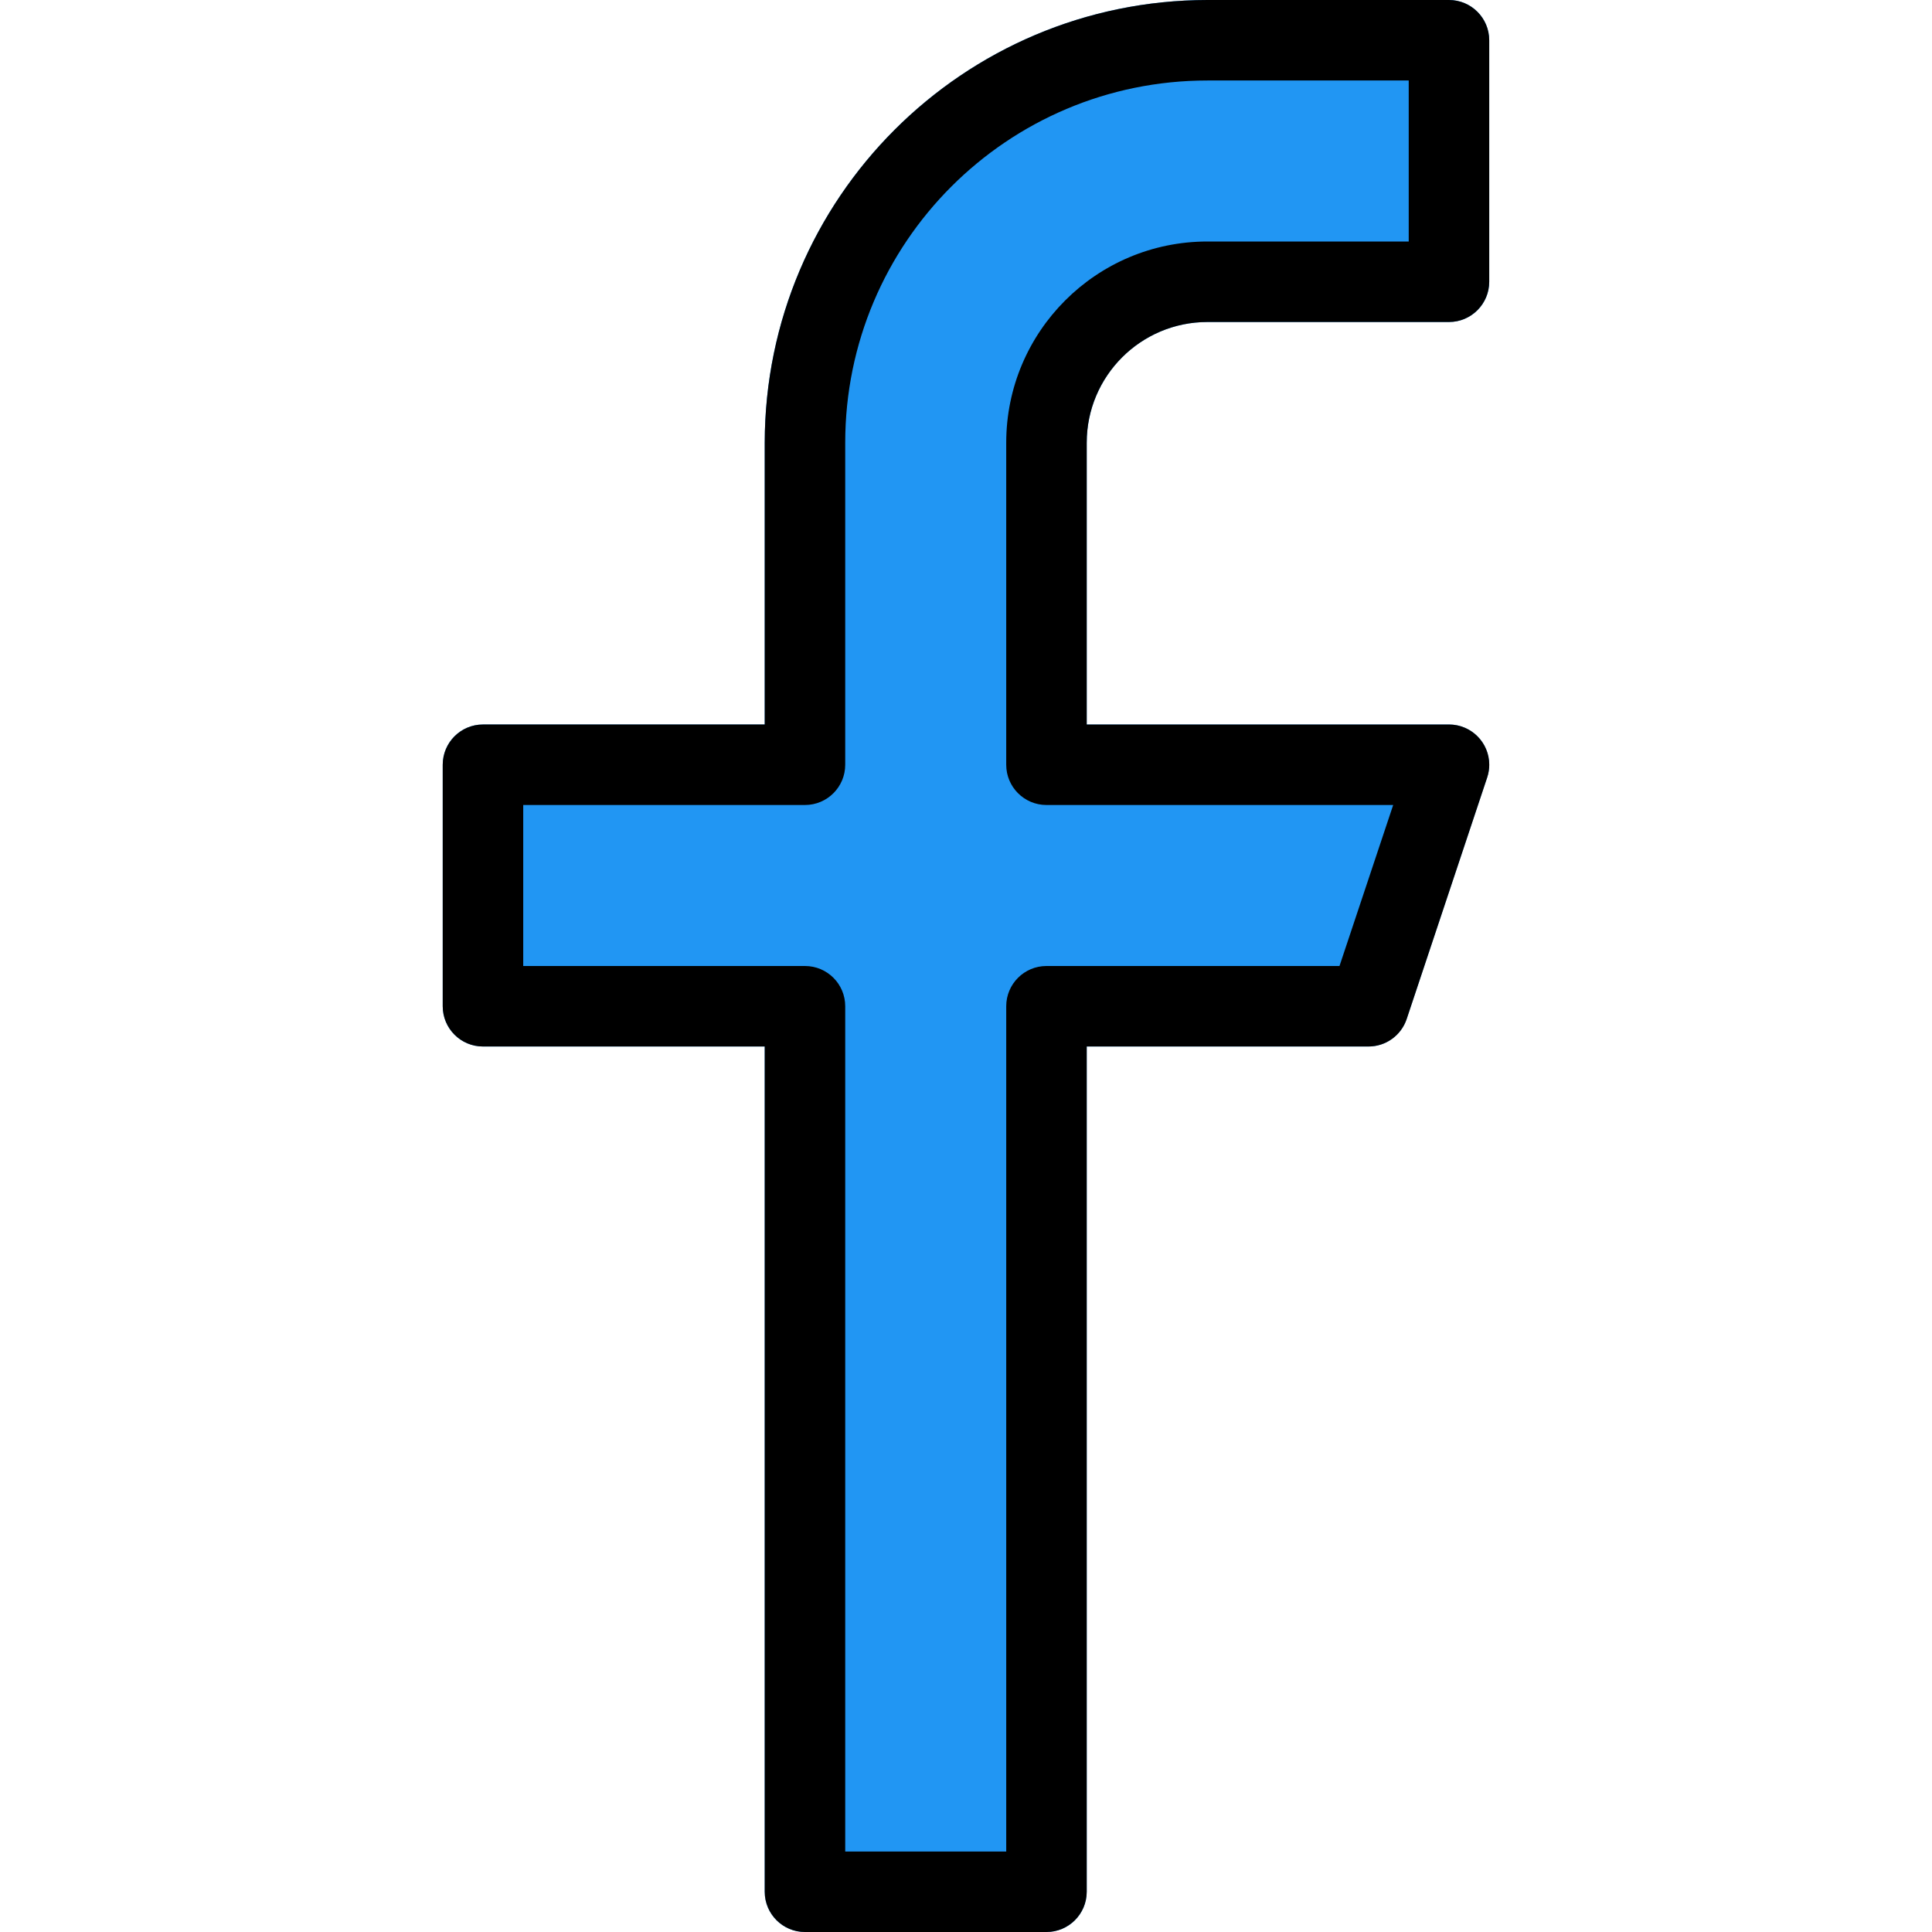
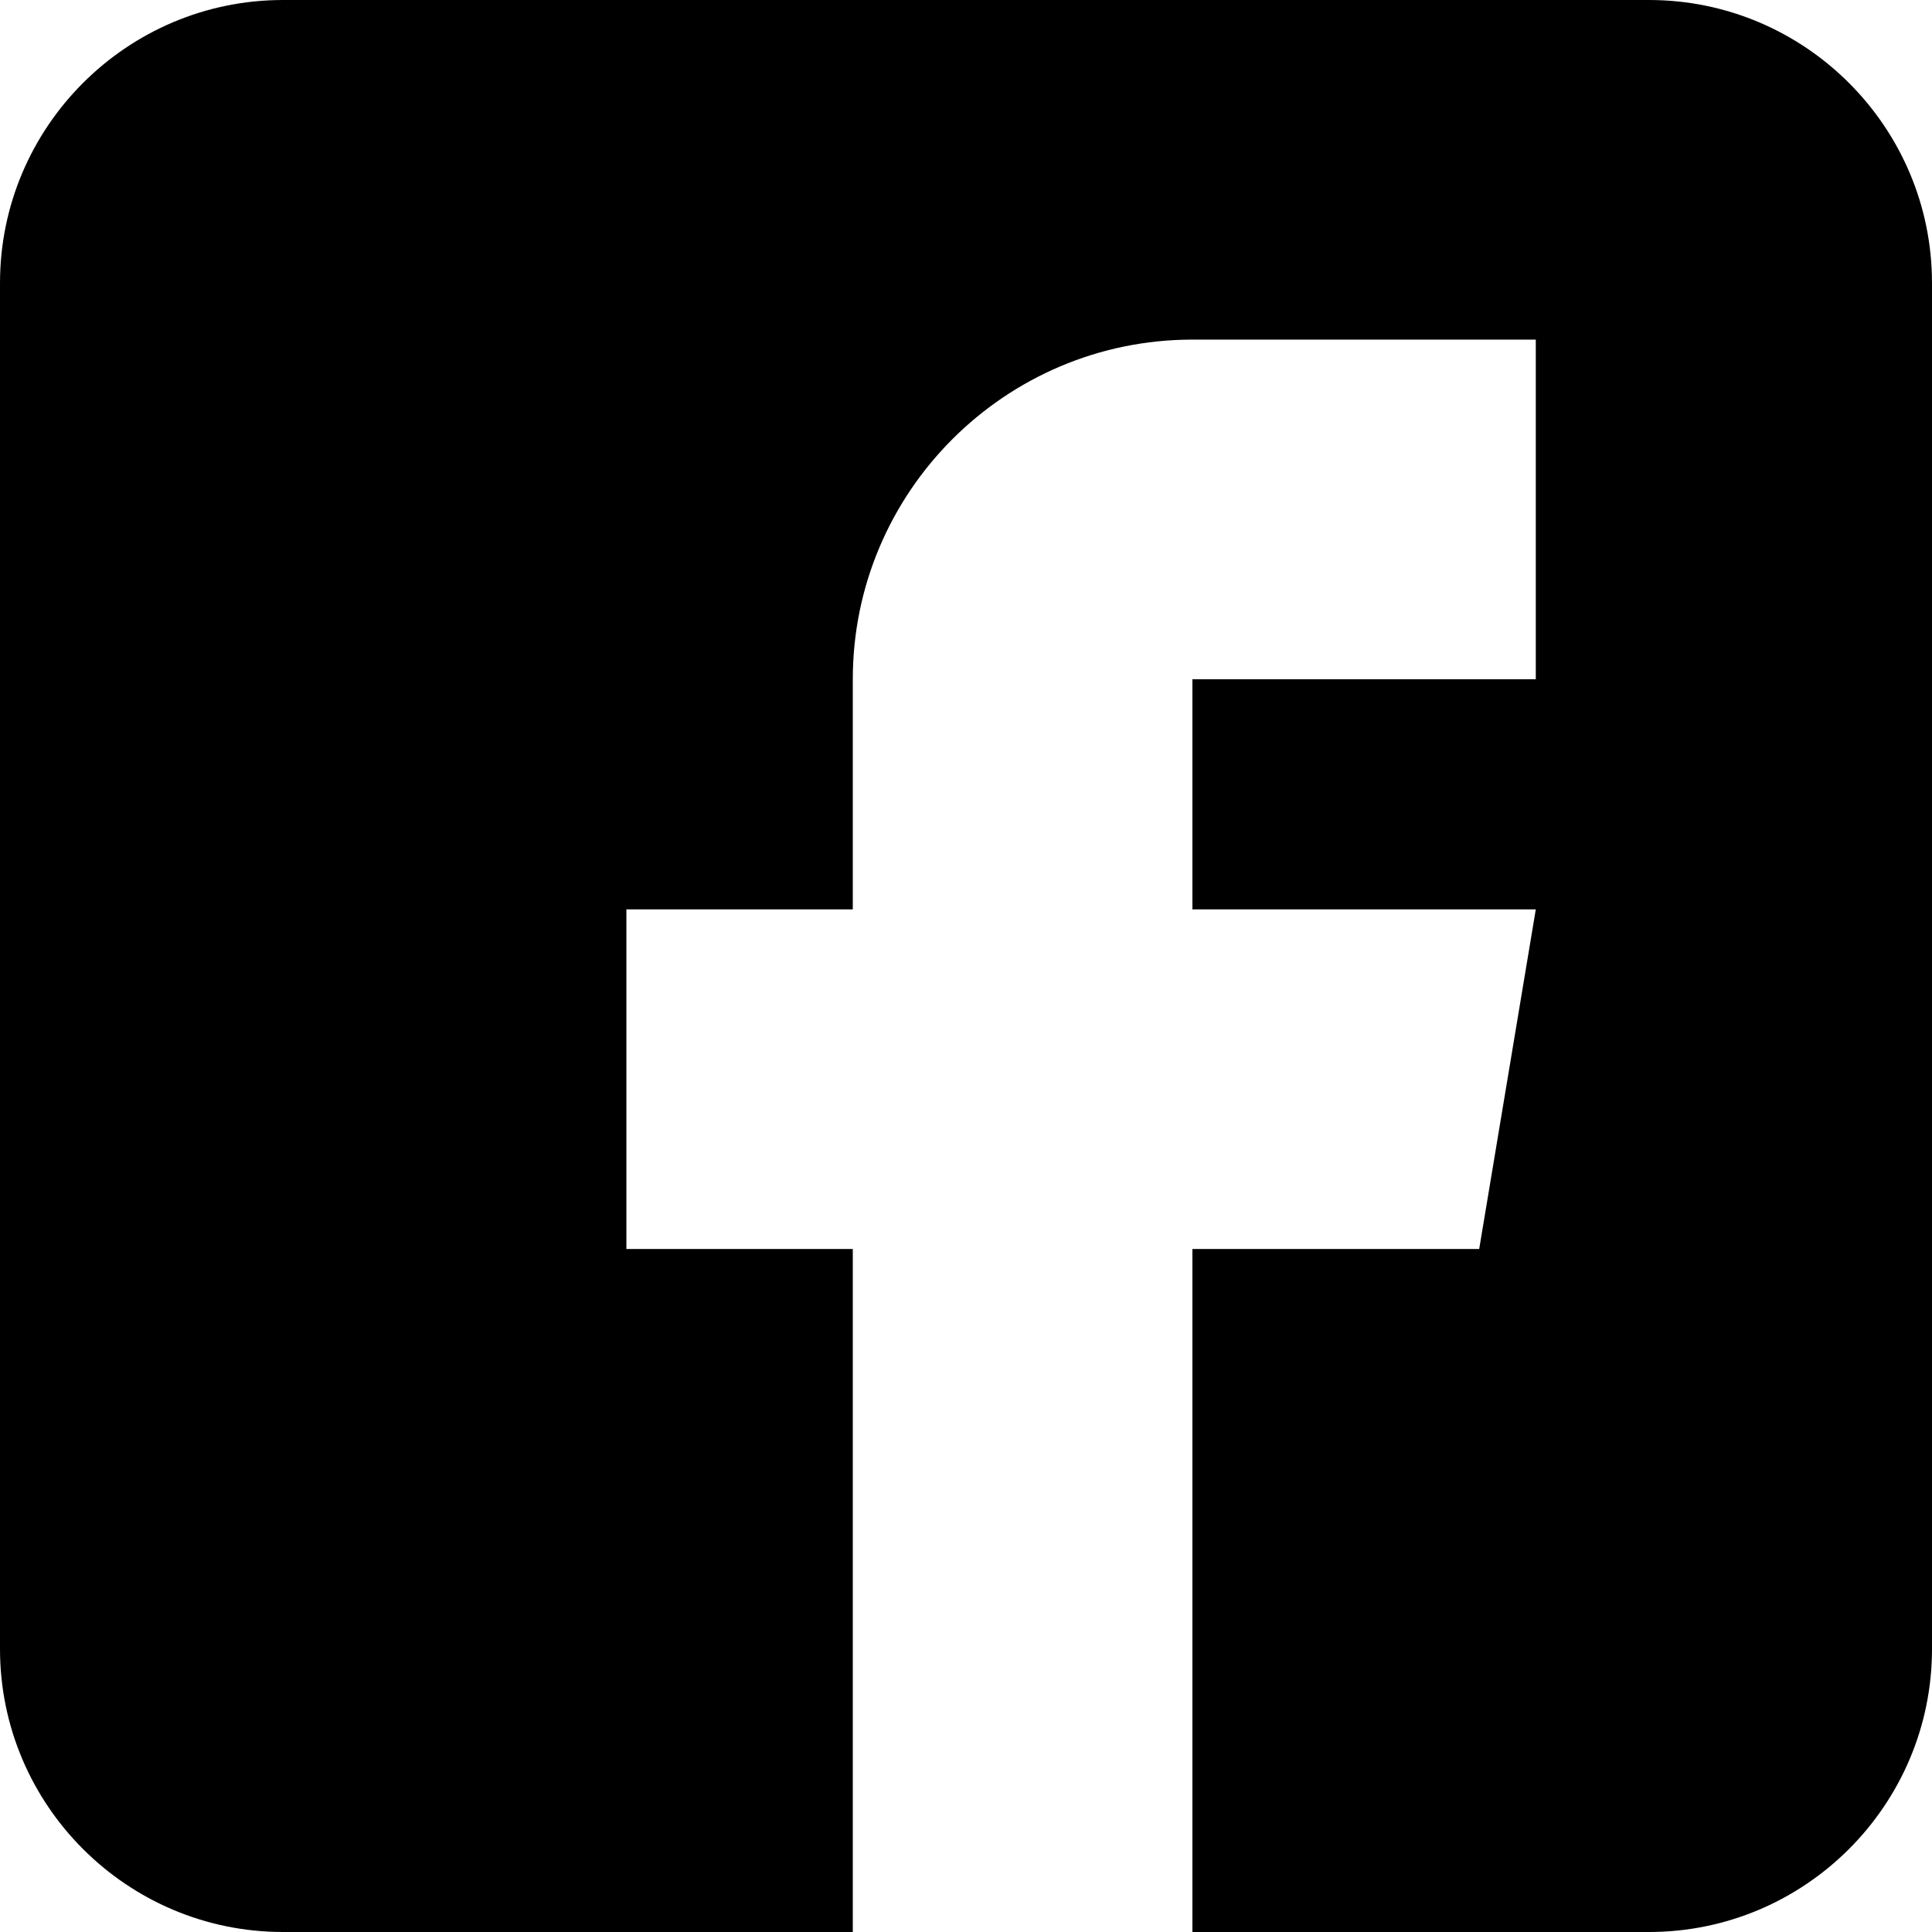
- <svg xmlns="http://www.w3.org/2000/svg" version="1.1" id="Capa_1" x="0px" y="0px" viewBox="0 0 512 512" style="enable-background:new 0 0 512 512;" xml:space="preserve">
-   <path style="fill:#2196F3;" d="M319.993,85.333h64c5.891,0,10.667-4.776,10.667-10.667v-64C394.66,4.776,389.884,0,383.993,0h-64  C255.221,0.071,202.731,52.561,202.66,117.333V192h-74.667c-5.891,0-10.667,4.776-10.667,10.667v64  c0,5.891,4.776,10.667,10.667,10.667h74.667v224c0,5.891,4.776,10.667,10.667,10.667h64c5.891,0,10.667-4.776,10.667-10.667v-224  h74.667c4.589-0.003,8.662-2.942,10.112-7.296l21.333-64c1.862-5.589-1.16-11.629-6.749-13.491c-1.084-0.361-2.22-0.546-3.363-0.547  h-96v-74.667C287.993,99.66,302.32,85.333,319.993,85.333z" />
-   <path d="M277.327,512h-64c-5.891,0-10.667-4.776-10.667-10.667v-224h-74.667c-5.891,0-10.667-4.776-10.667-10.667v-64  c0-5.891,4.776-10.667,10.667-10.667h74.667v-74.667C202.742,52.566,255.226,0.082,319.993,0h64c5.891,0,10.667,4.776,10.667,10.667  v64c0,5.891-4.776,10.667-10.667,10.667h-64c-17.673,0-32,14.327-32,32V192h96c5.891-0.007,10.673,4.762,10.68,10.653  c0.001,1.15-0.183,2.293-0.547,3.384l-21.333,64c-1.453,4.362-5.536,7.302-10.133,7.296h-74.667v224  C287.993,507.224,283.218,512,277.327,512z M223.993,490.667h42.667v-224c0-5.891,4.776-10.667,10.667-10.667h77.653l14.229-42.667  h-91.883c-5.891,0-10.667-4.776-10.667-10.667v-85.333C266.66,87.878,290.538,64,319.993,64h53.333V21.333h-53.333  c-53.019,0-96,42.981-96,96v85.333c0,5.891-4.776,10.667-10.667,10.667H138.66V256h74.667c5.891,0,10.667,4.776,10.667,10.667  V490.667z" />
-   <g>
- </g>
-   <g>
- </g>
-   <g>
- </g>
-   <g>
- </g>
-   <g>
- </g>
-   <g>
- </g>
-   <g>
- </g>
-   <g>
- </g>
-   <g>
- </g>
-   <g>
- </g>
-   <g>
- </g>
-   <g>
- </g>
-   <g>
- </g>
-   <g>
- </g>
-   <g>
- </g>
+ <svg xmlns="http://www.w3.org/2000/svg" viewBox="0 0 512 512">
+   <path d="m437 0h-362c-41.352 0-75 33.648-75 75v362c0 41.352 33.648 75 75 75h151v-181h-60v-90h60v-61c0-49.629 40.371-90 90-90h91v90h-91v61h91l-15 90h-76v181h121c41.352 0 75-33.648 75-75v-362c0-41.352-33.648-75-75-75zm0 0" />
</svg>
